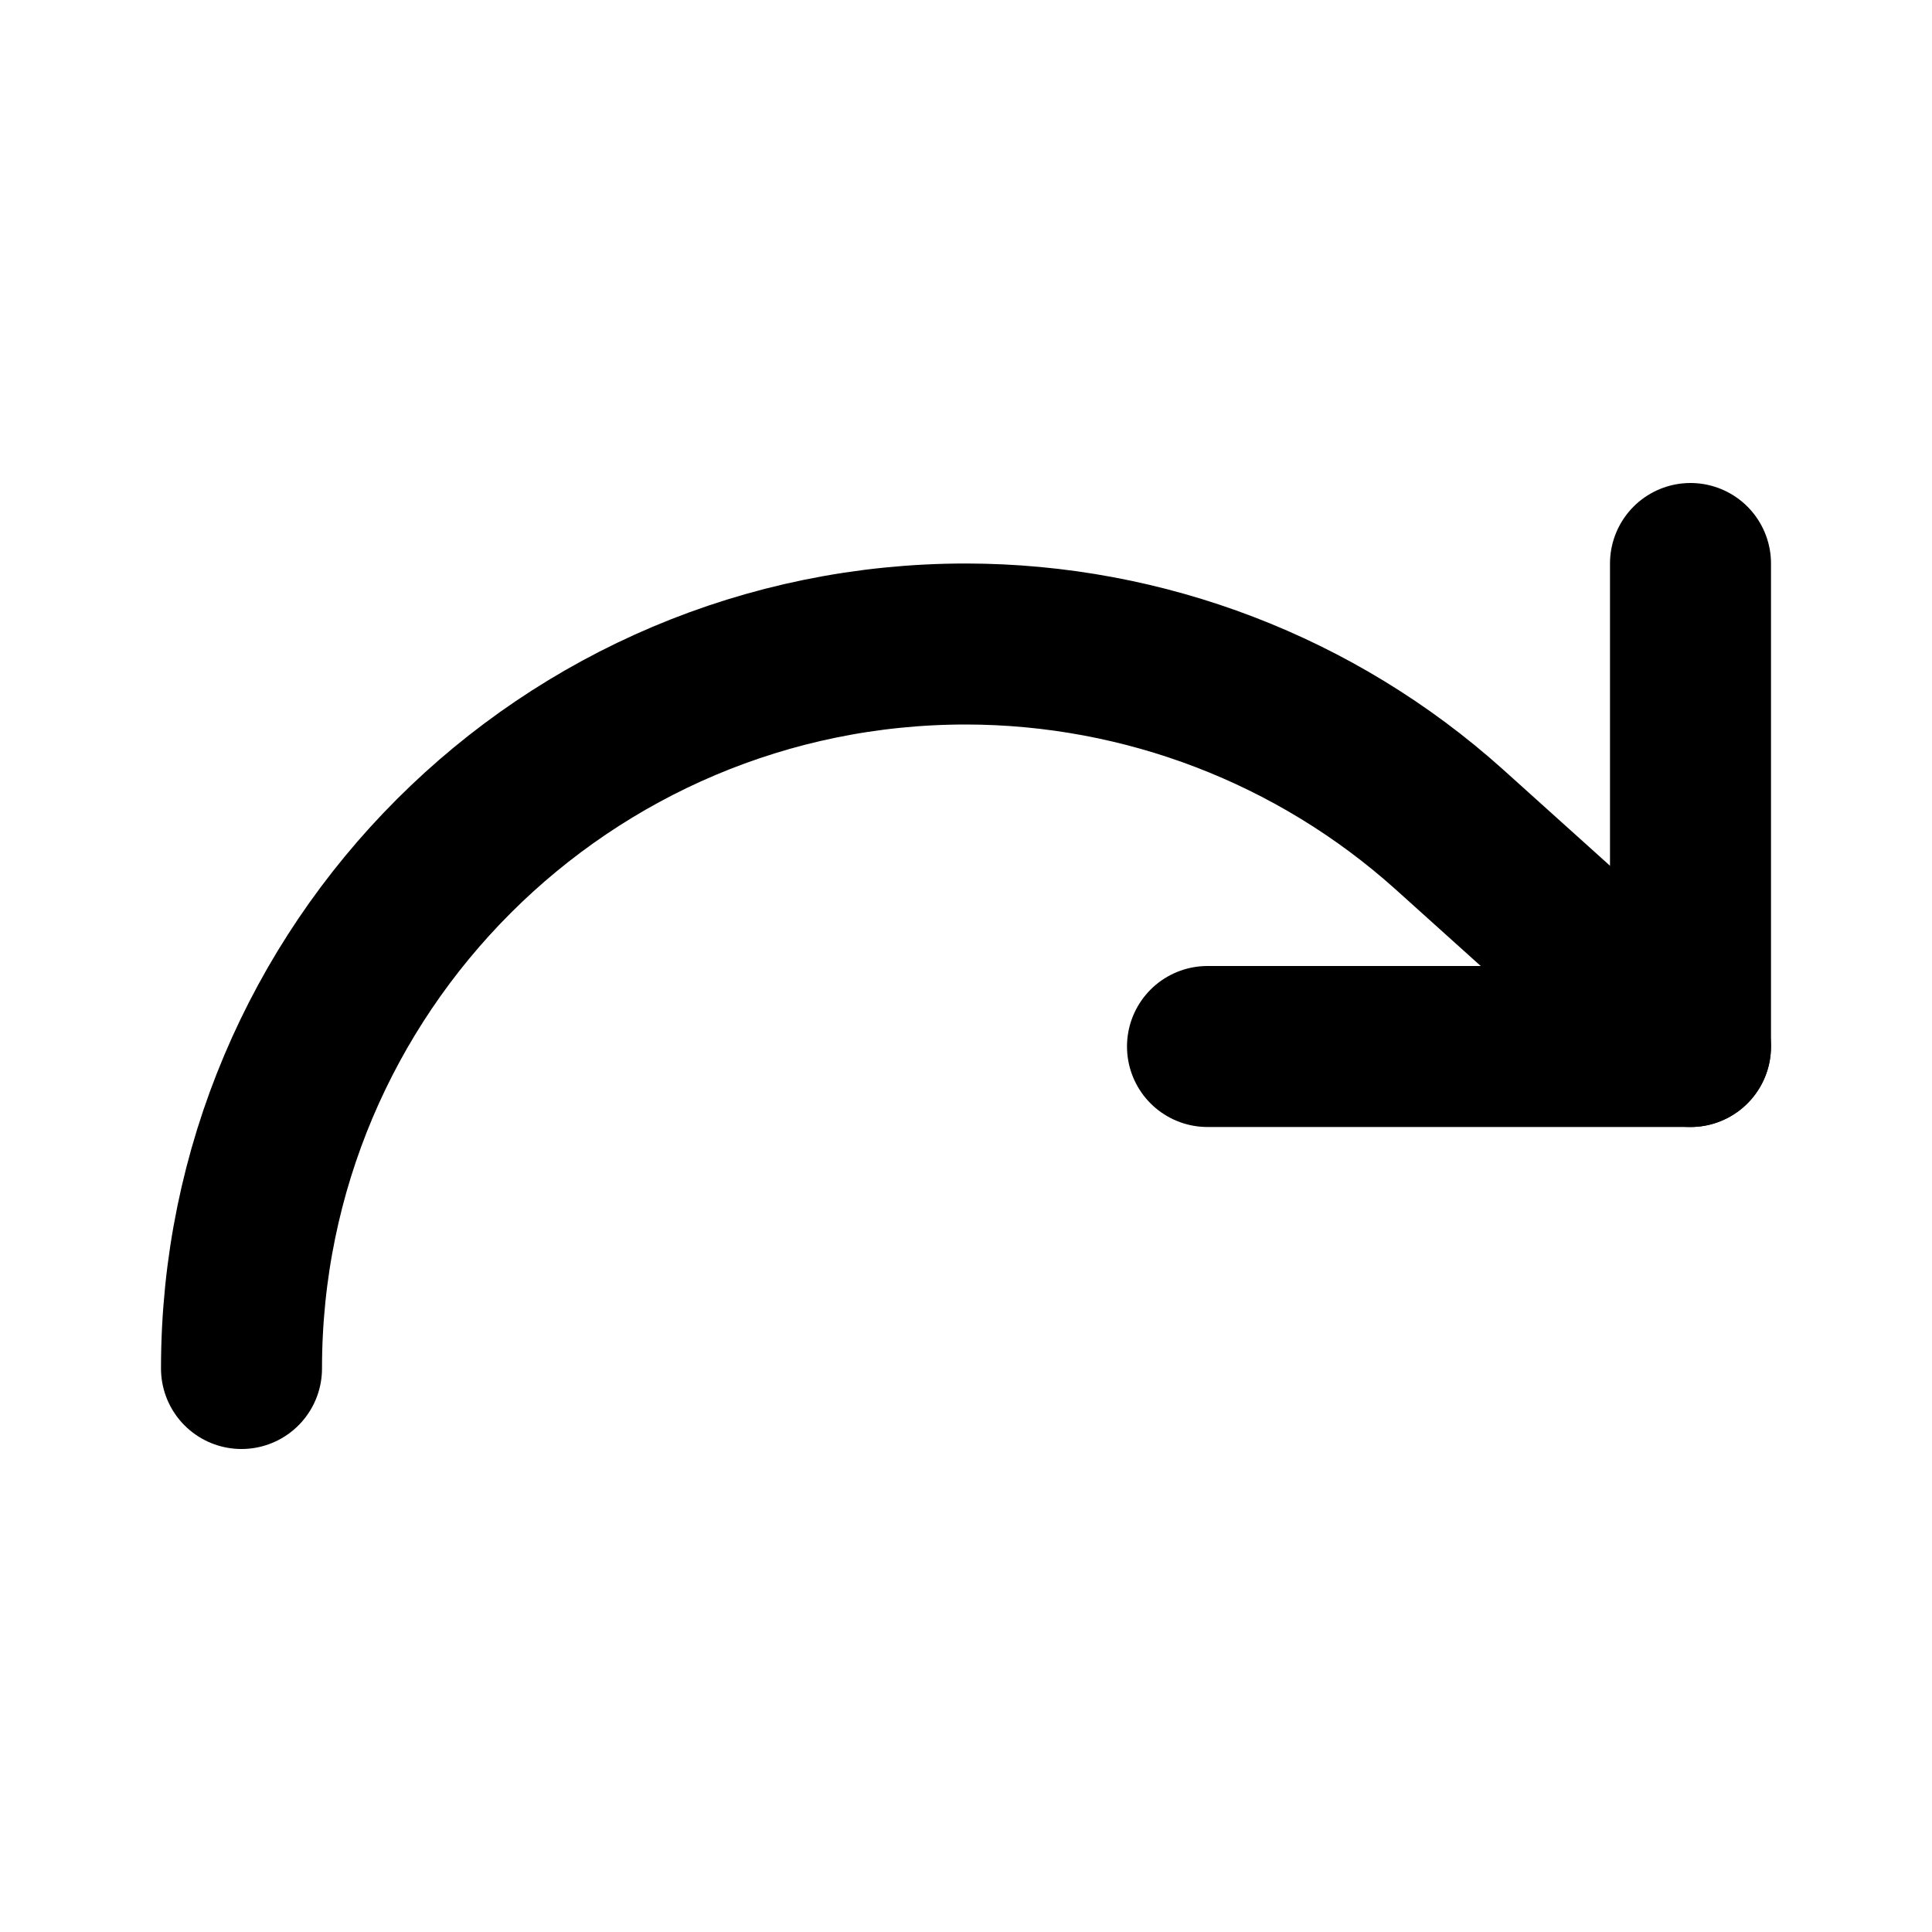
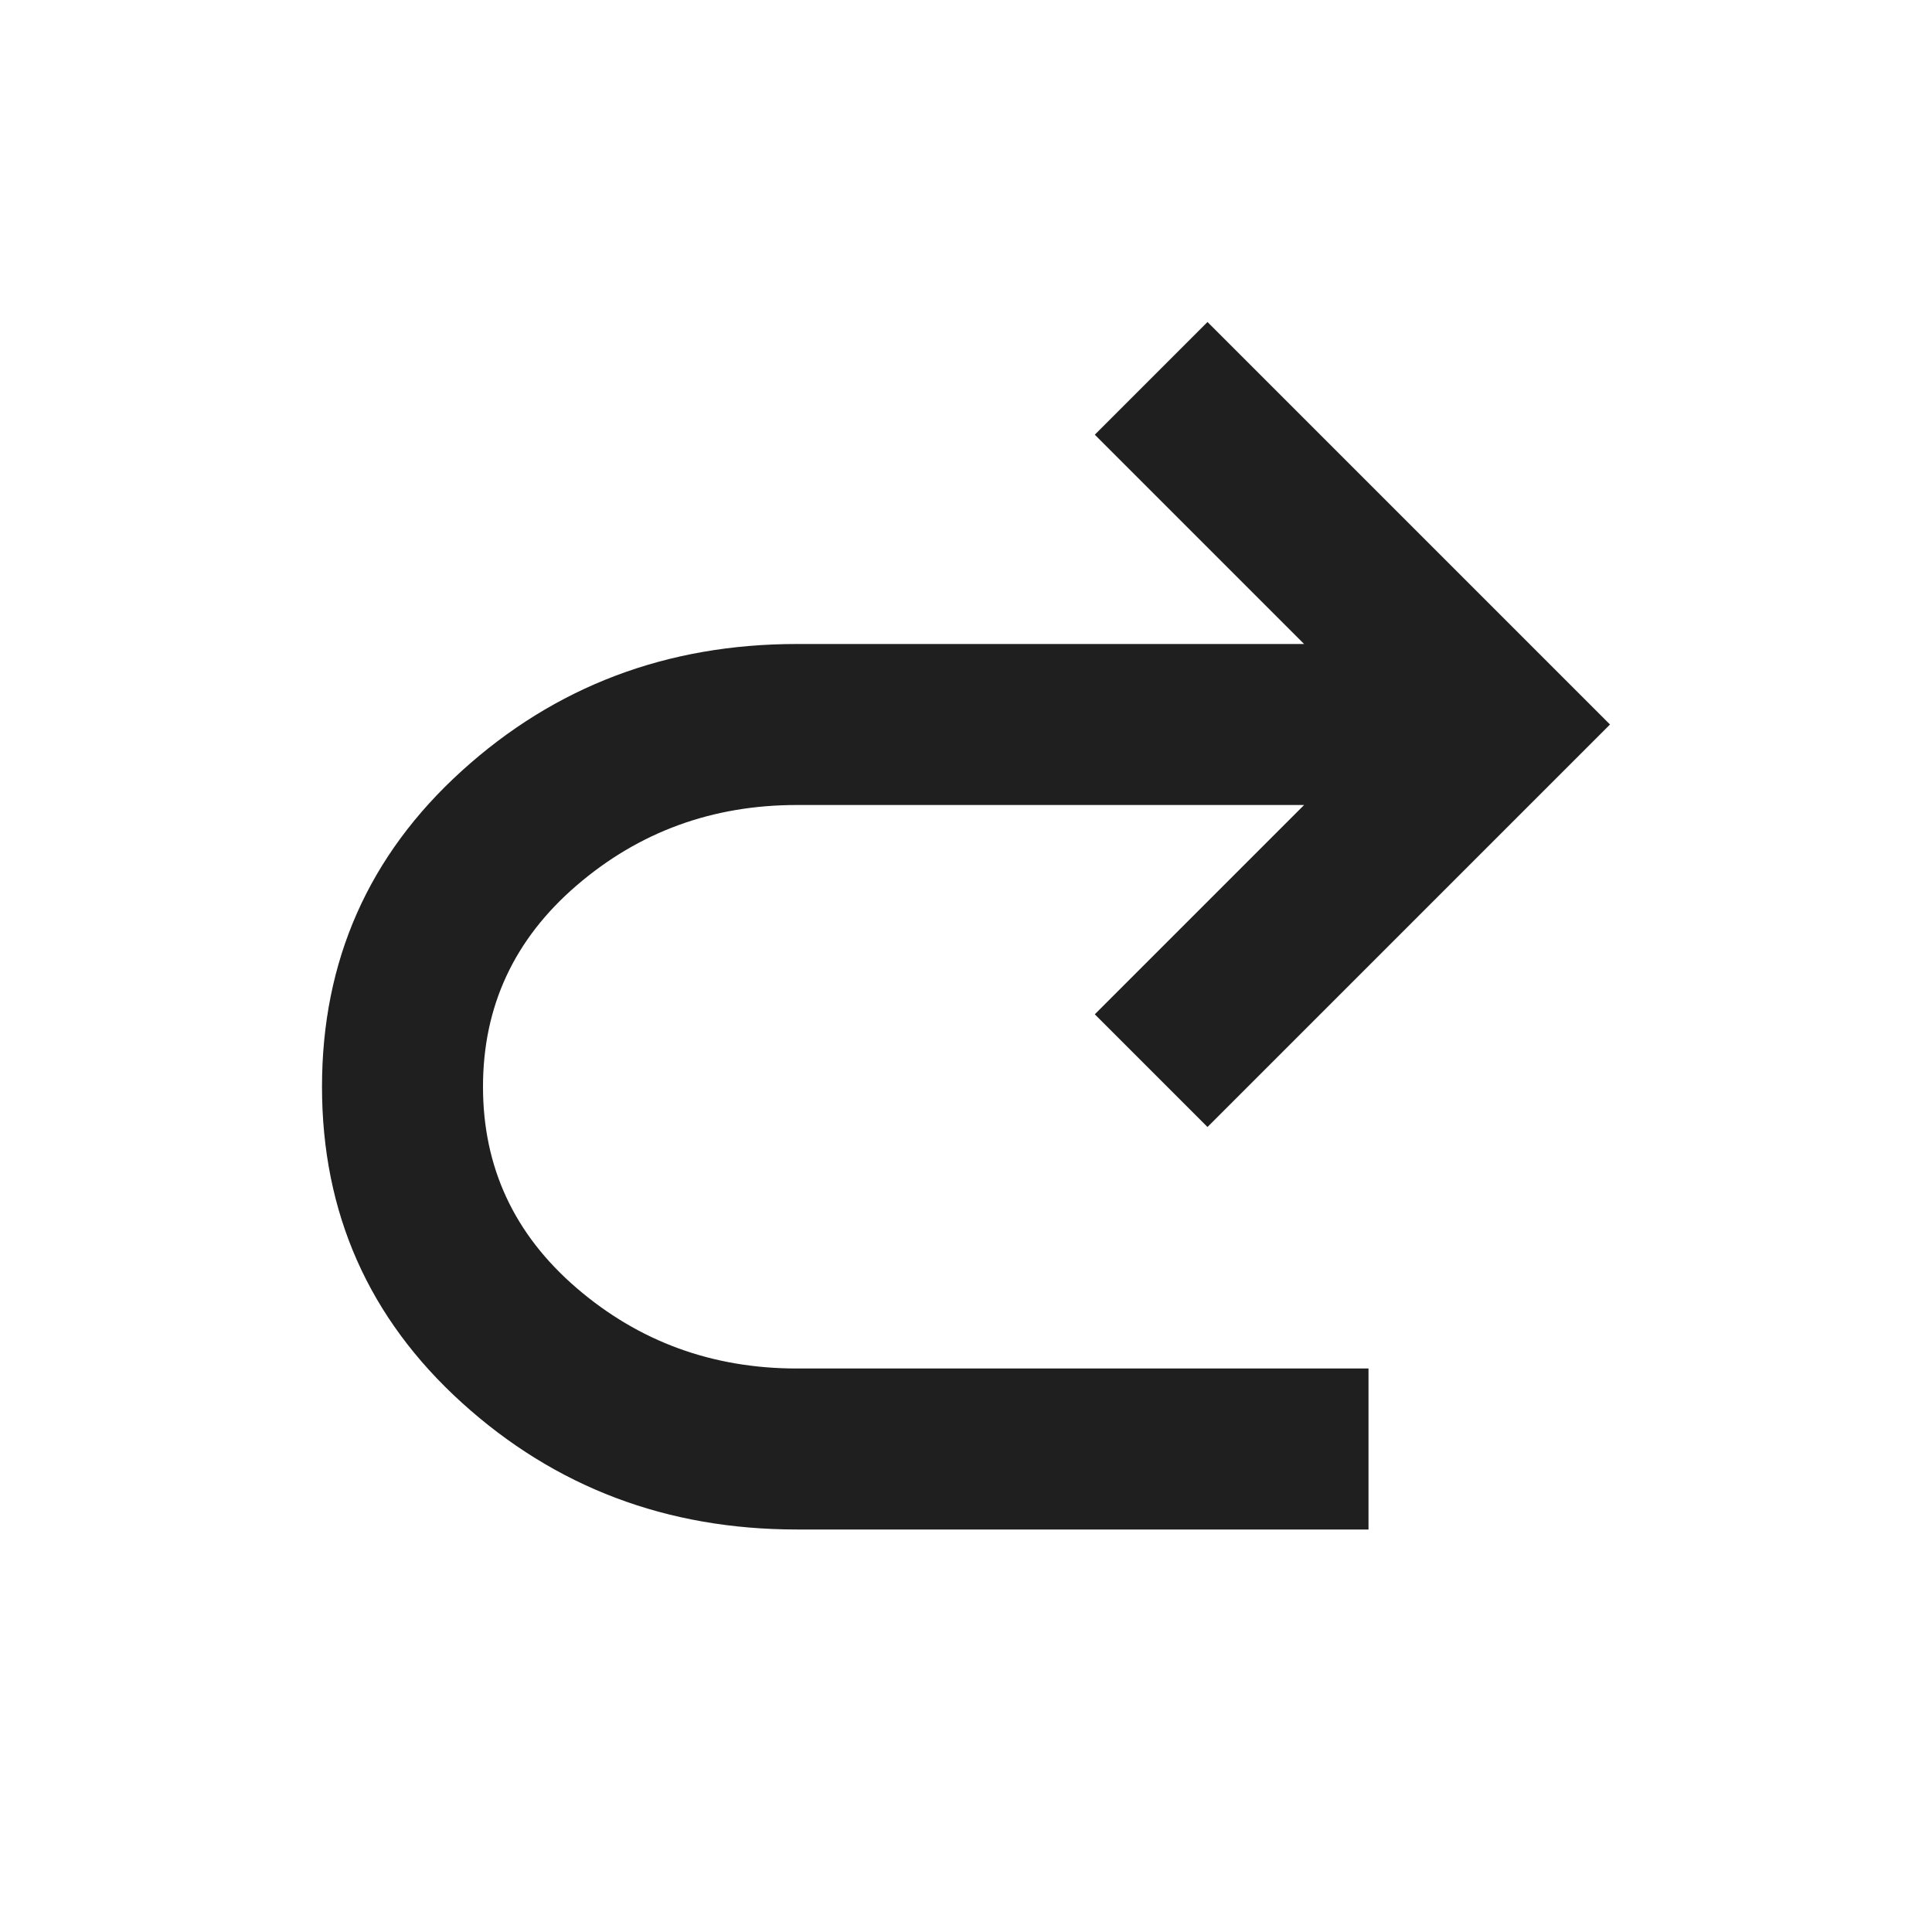
- <svg xmlns="http://www.w3.org/2000/svg" width="16" height="16" viewBox="0 0 24 24" fill="none" stroke="currentColor" stroke-width="2" stroke-linecap="round" stroke-linejoin="round">
-   <path d="M21 7v6h-6" />
-   <path d="M3 17a9 9 0 0 1 9-9 9 9 0 0 1 6 2.3l3 2.7" />
+ <svg xmlns="http://www.w3.org/2000/svg" height="24px" viewBox="0 -960 960 960" width="24px" fill="#1f1f1f">
+   <path d="M396-200q-97 0-166.5-63T160-420q0-94 69.5-157T396-640h252L544-744l56-56 200 200-200 200-56-56 104-104H396q-63 0-109.5 40T240-420q0 60 46.5 100T396-280h284v80H396Z" />
</svg>
